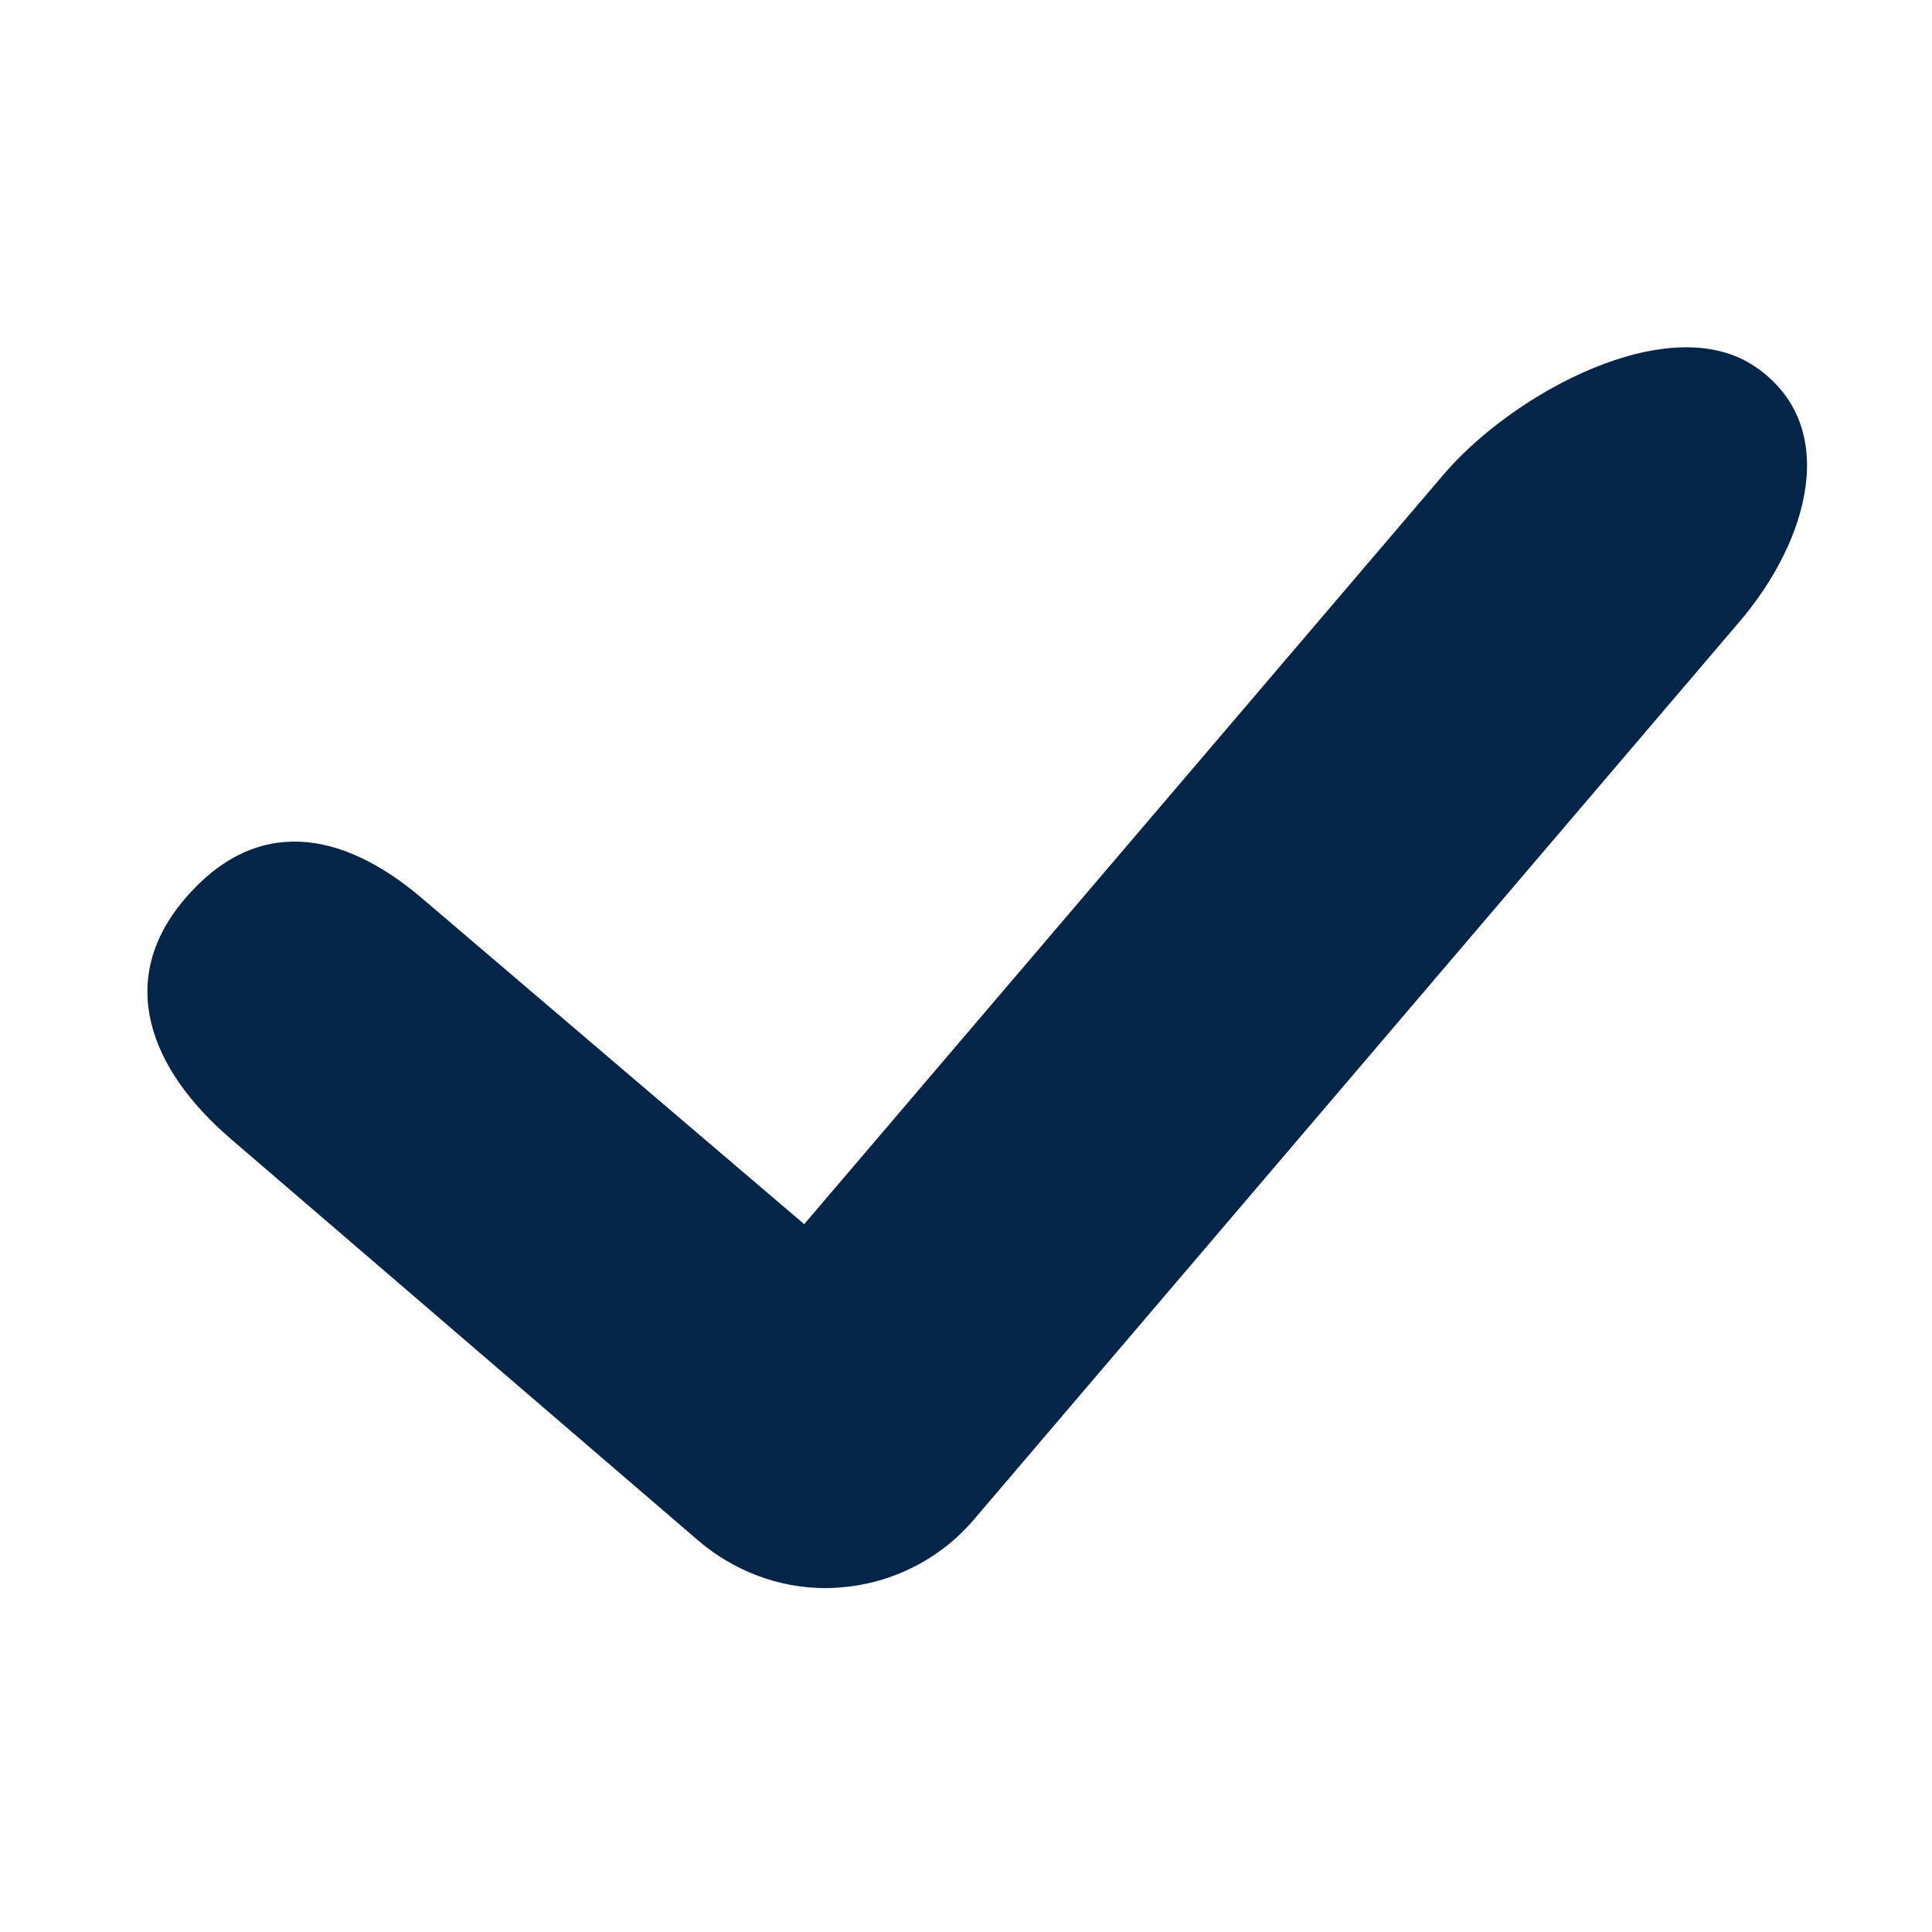
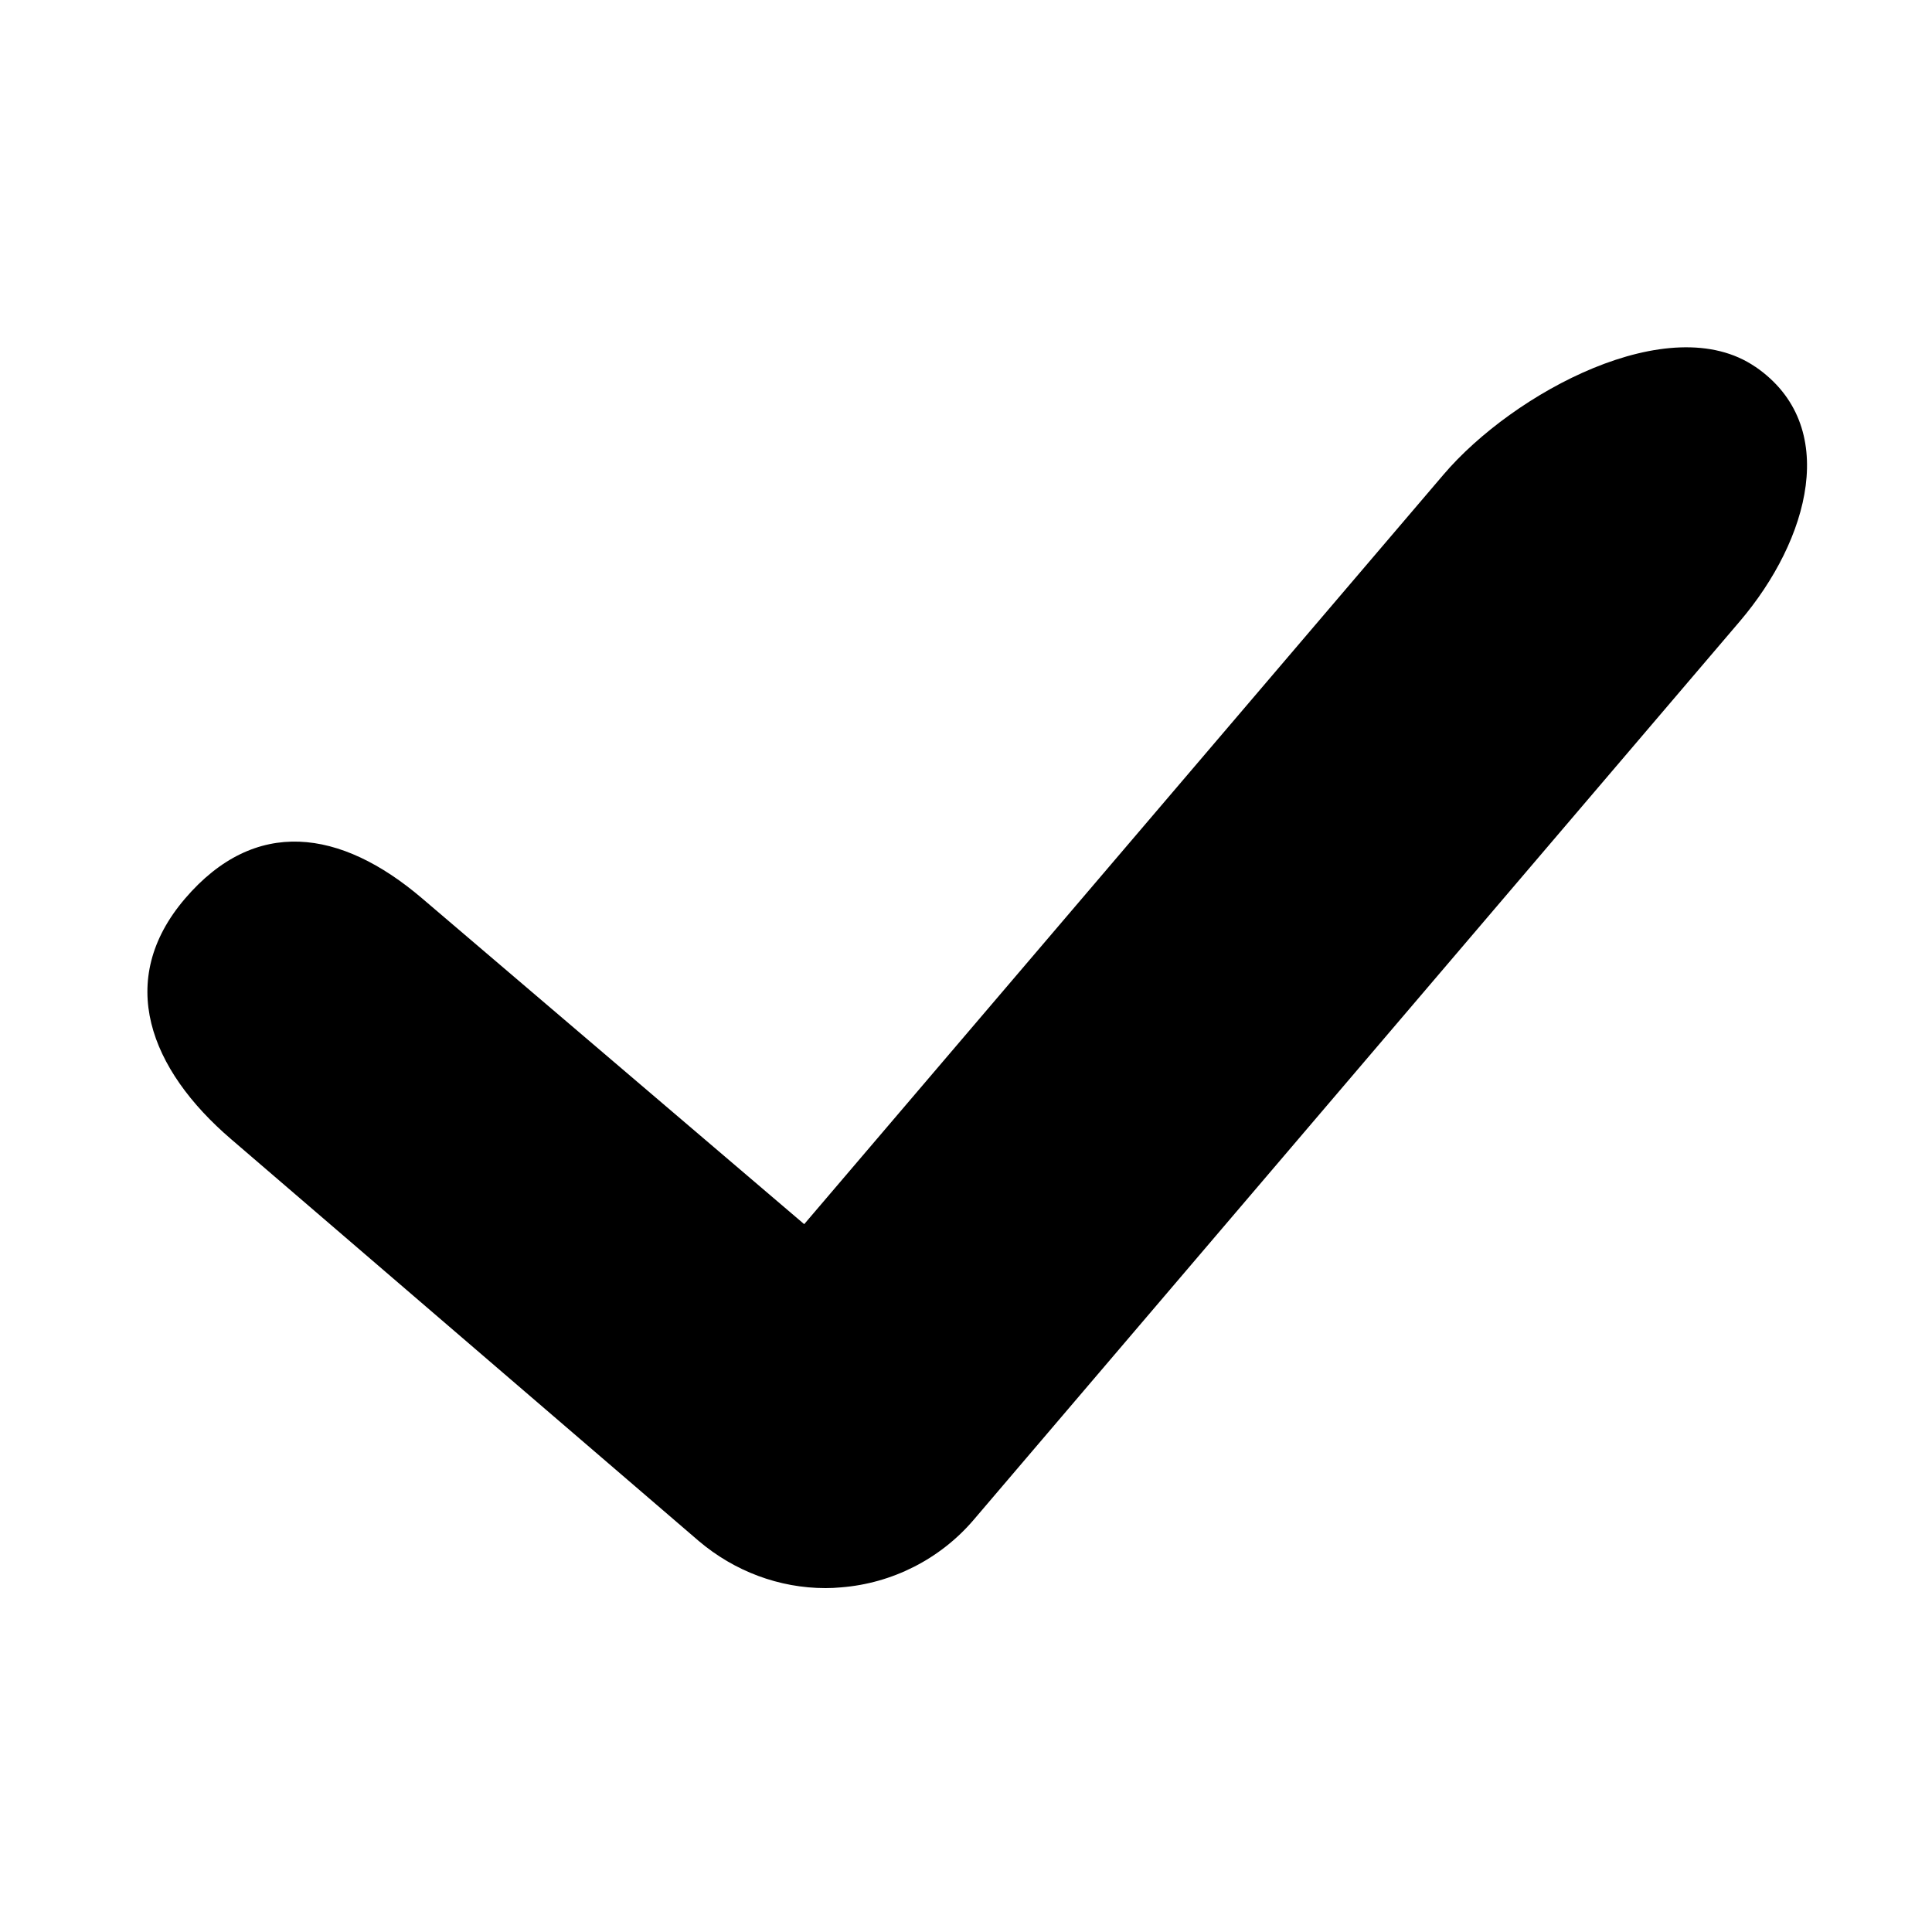
<svg xmlns="http://www.w3.org/2000/svg" width="16" height="16" viewBox="0 0 16 16">
-   <path fill="#042548" d="M14.537 3.038c-.708-.486-2.005.214-2.583.893L6.66 10.138 3.497 7.441c-.678-.579-1.385-.676-1.964 0-.58.677-.294 1.415.382 1.994l3.872 3.327c.295.25.665.39 1.05.39.043 0 .083-.002.127-.006.425-.033.823-.235 1.1-.56l6.344-7.44c.576-.676.837-1.622.13-2.108z" />
+   <path fill="currentColor" d="M14.537 3.038c-.708-.486-2.005.214-2.583.893L6.66 10.138 3.497 7.441c-.678-.579-1.385-.676-1.964 0-.58.677-.294 1.415.382 1.994l3.872 3.327c.295.25.665.39 1.05.39.043 0 .083-.002.127-.006.425-.033.823-.235 1.1-.56l6.344-7.44c.576-.676.837-1.622.13-2.108z" />
</svg>
